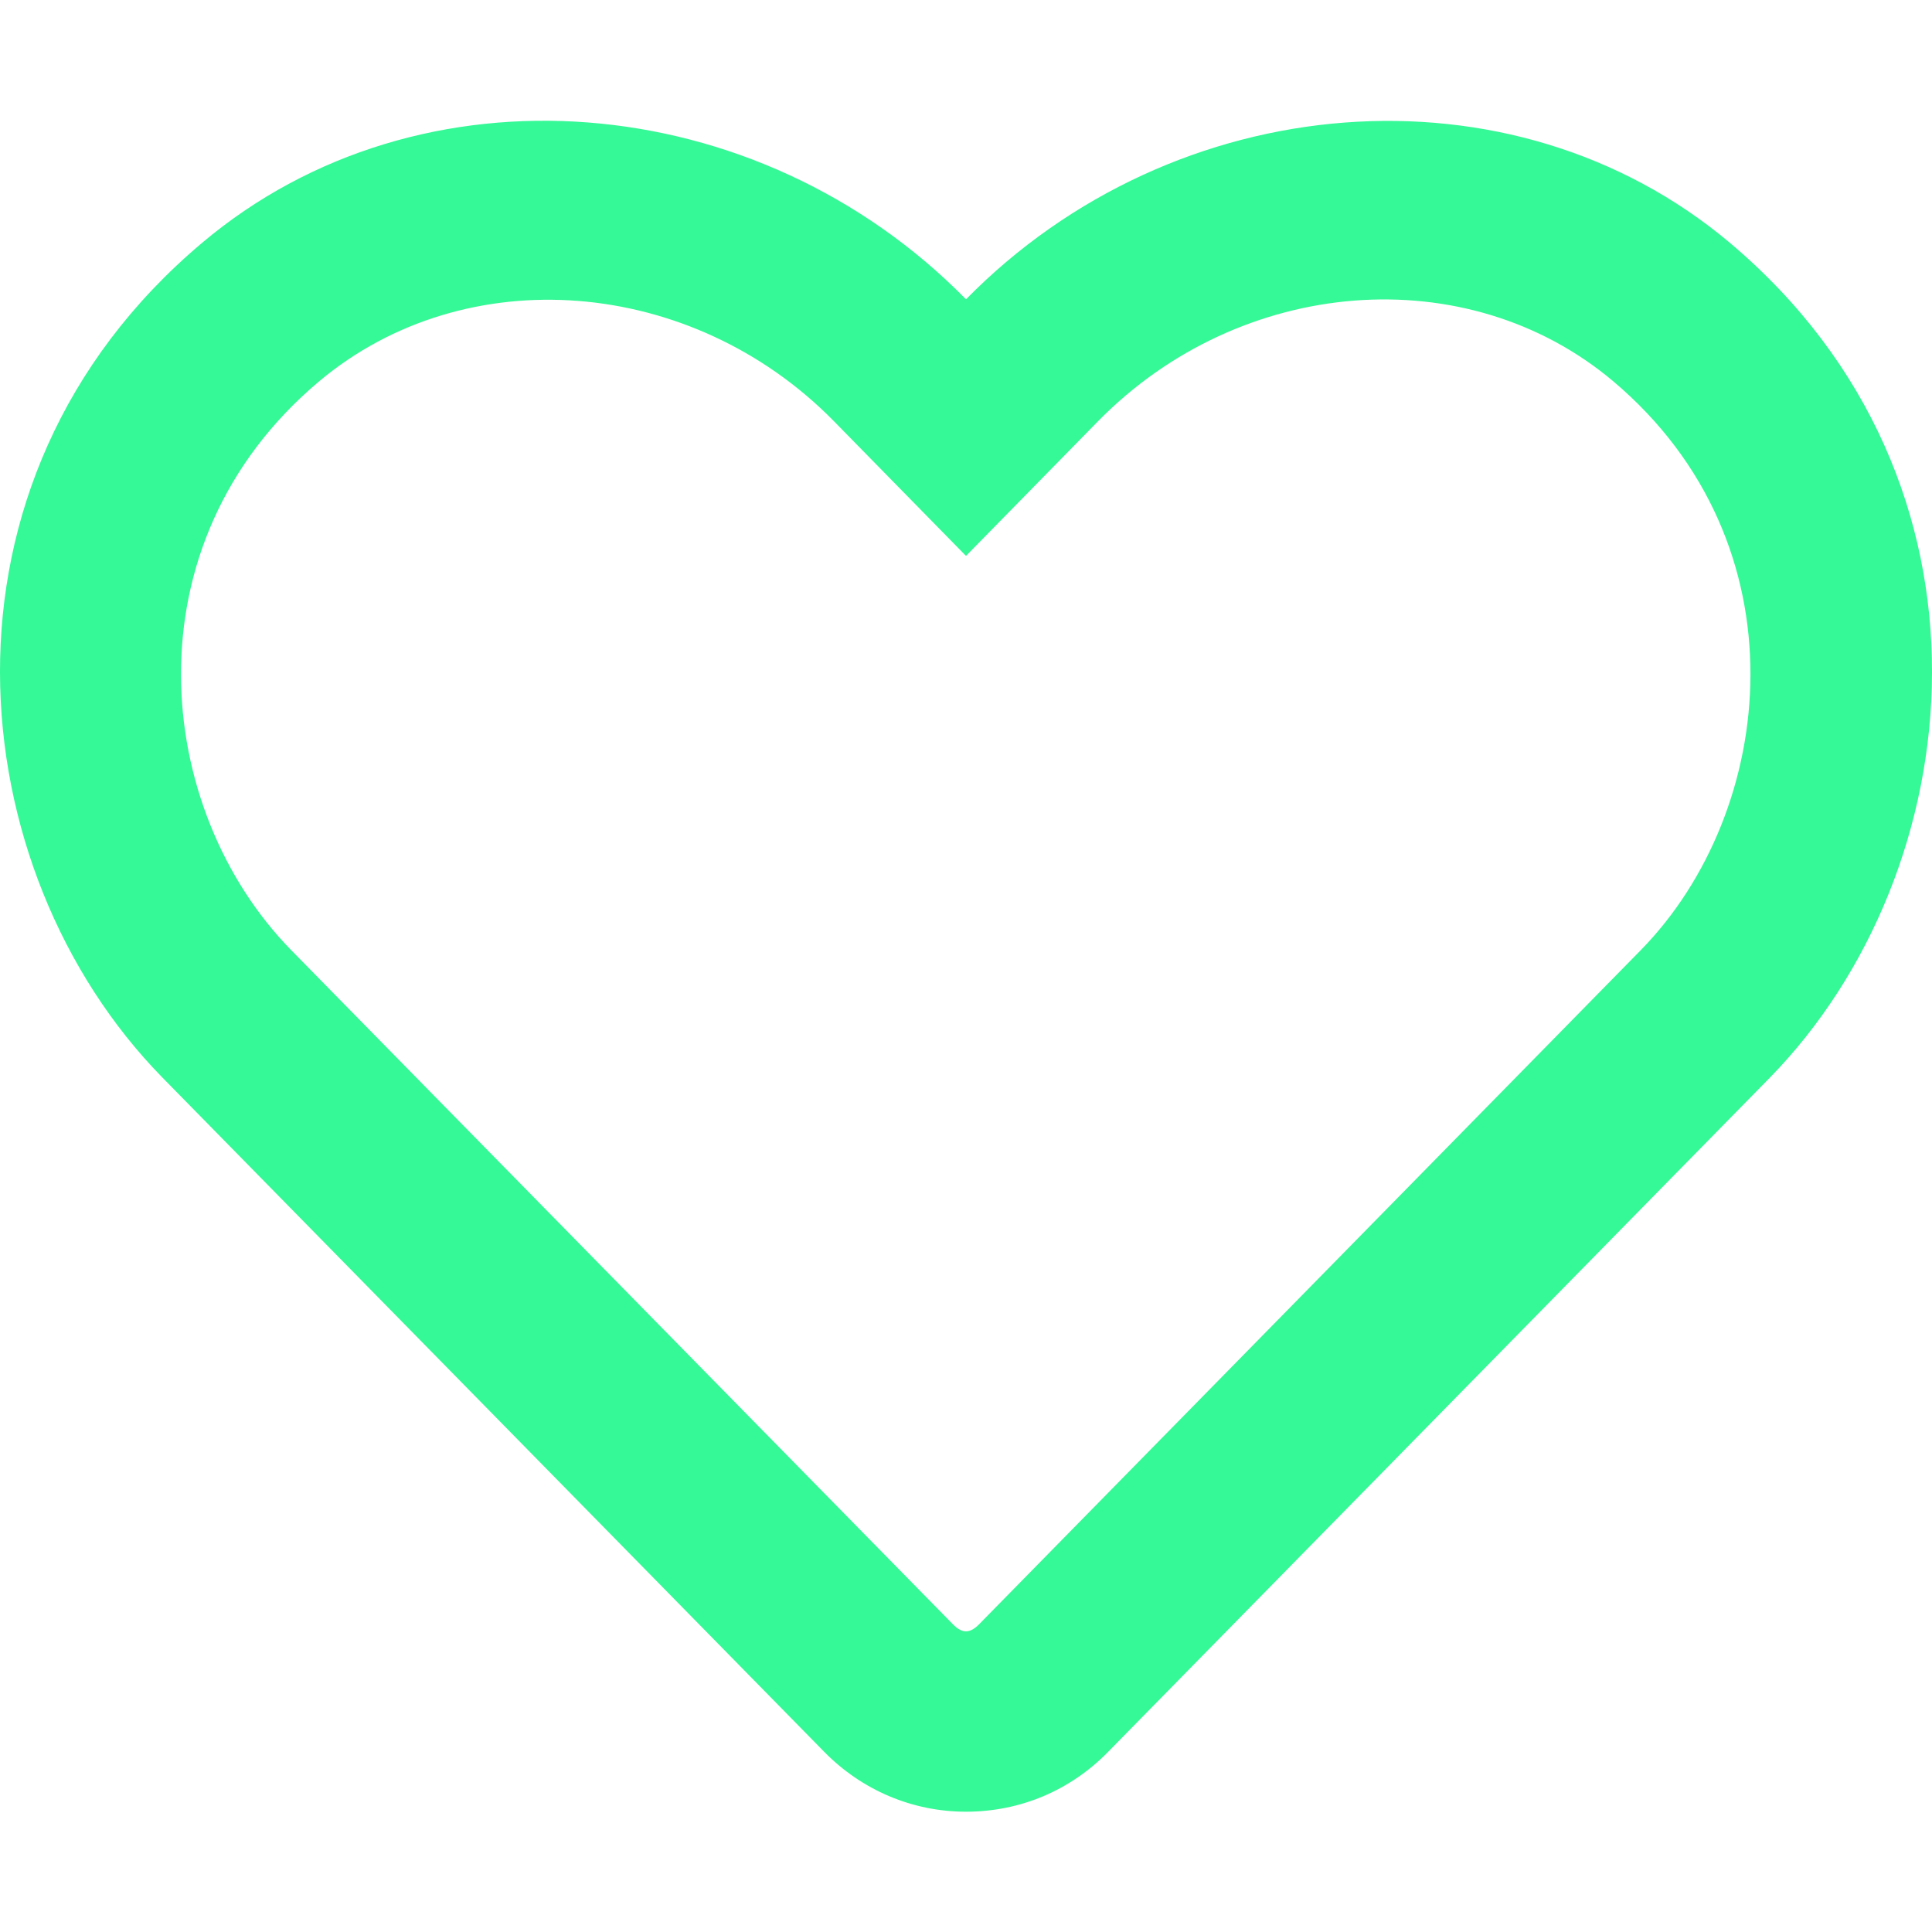
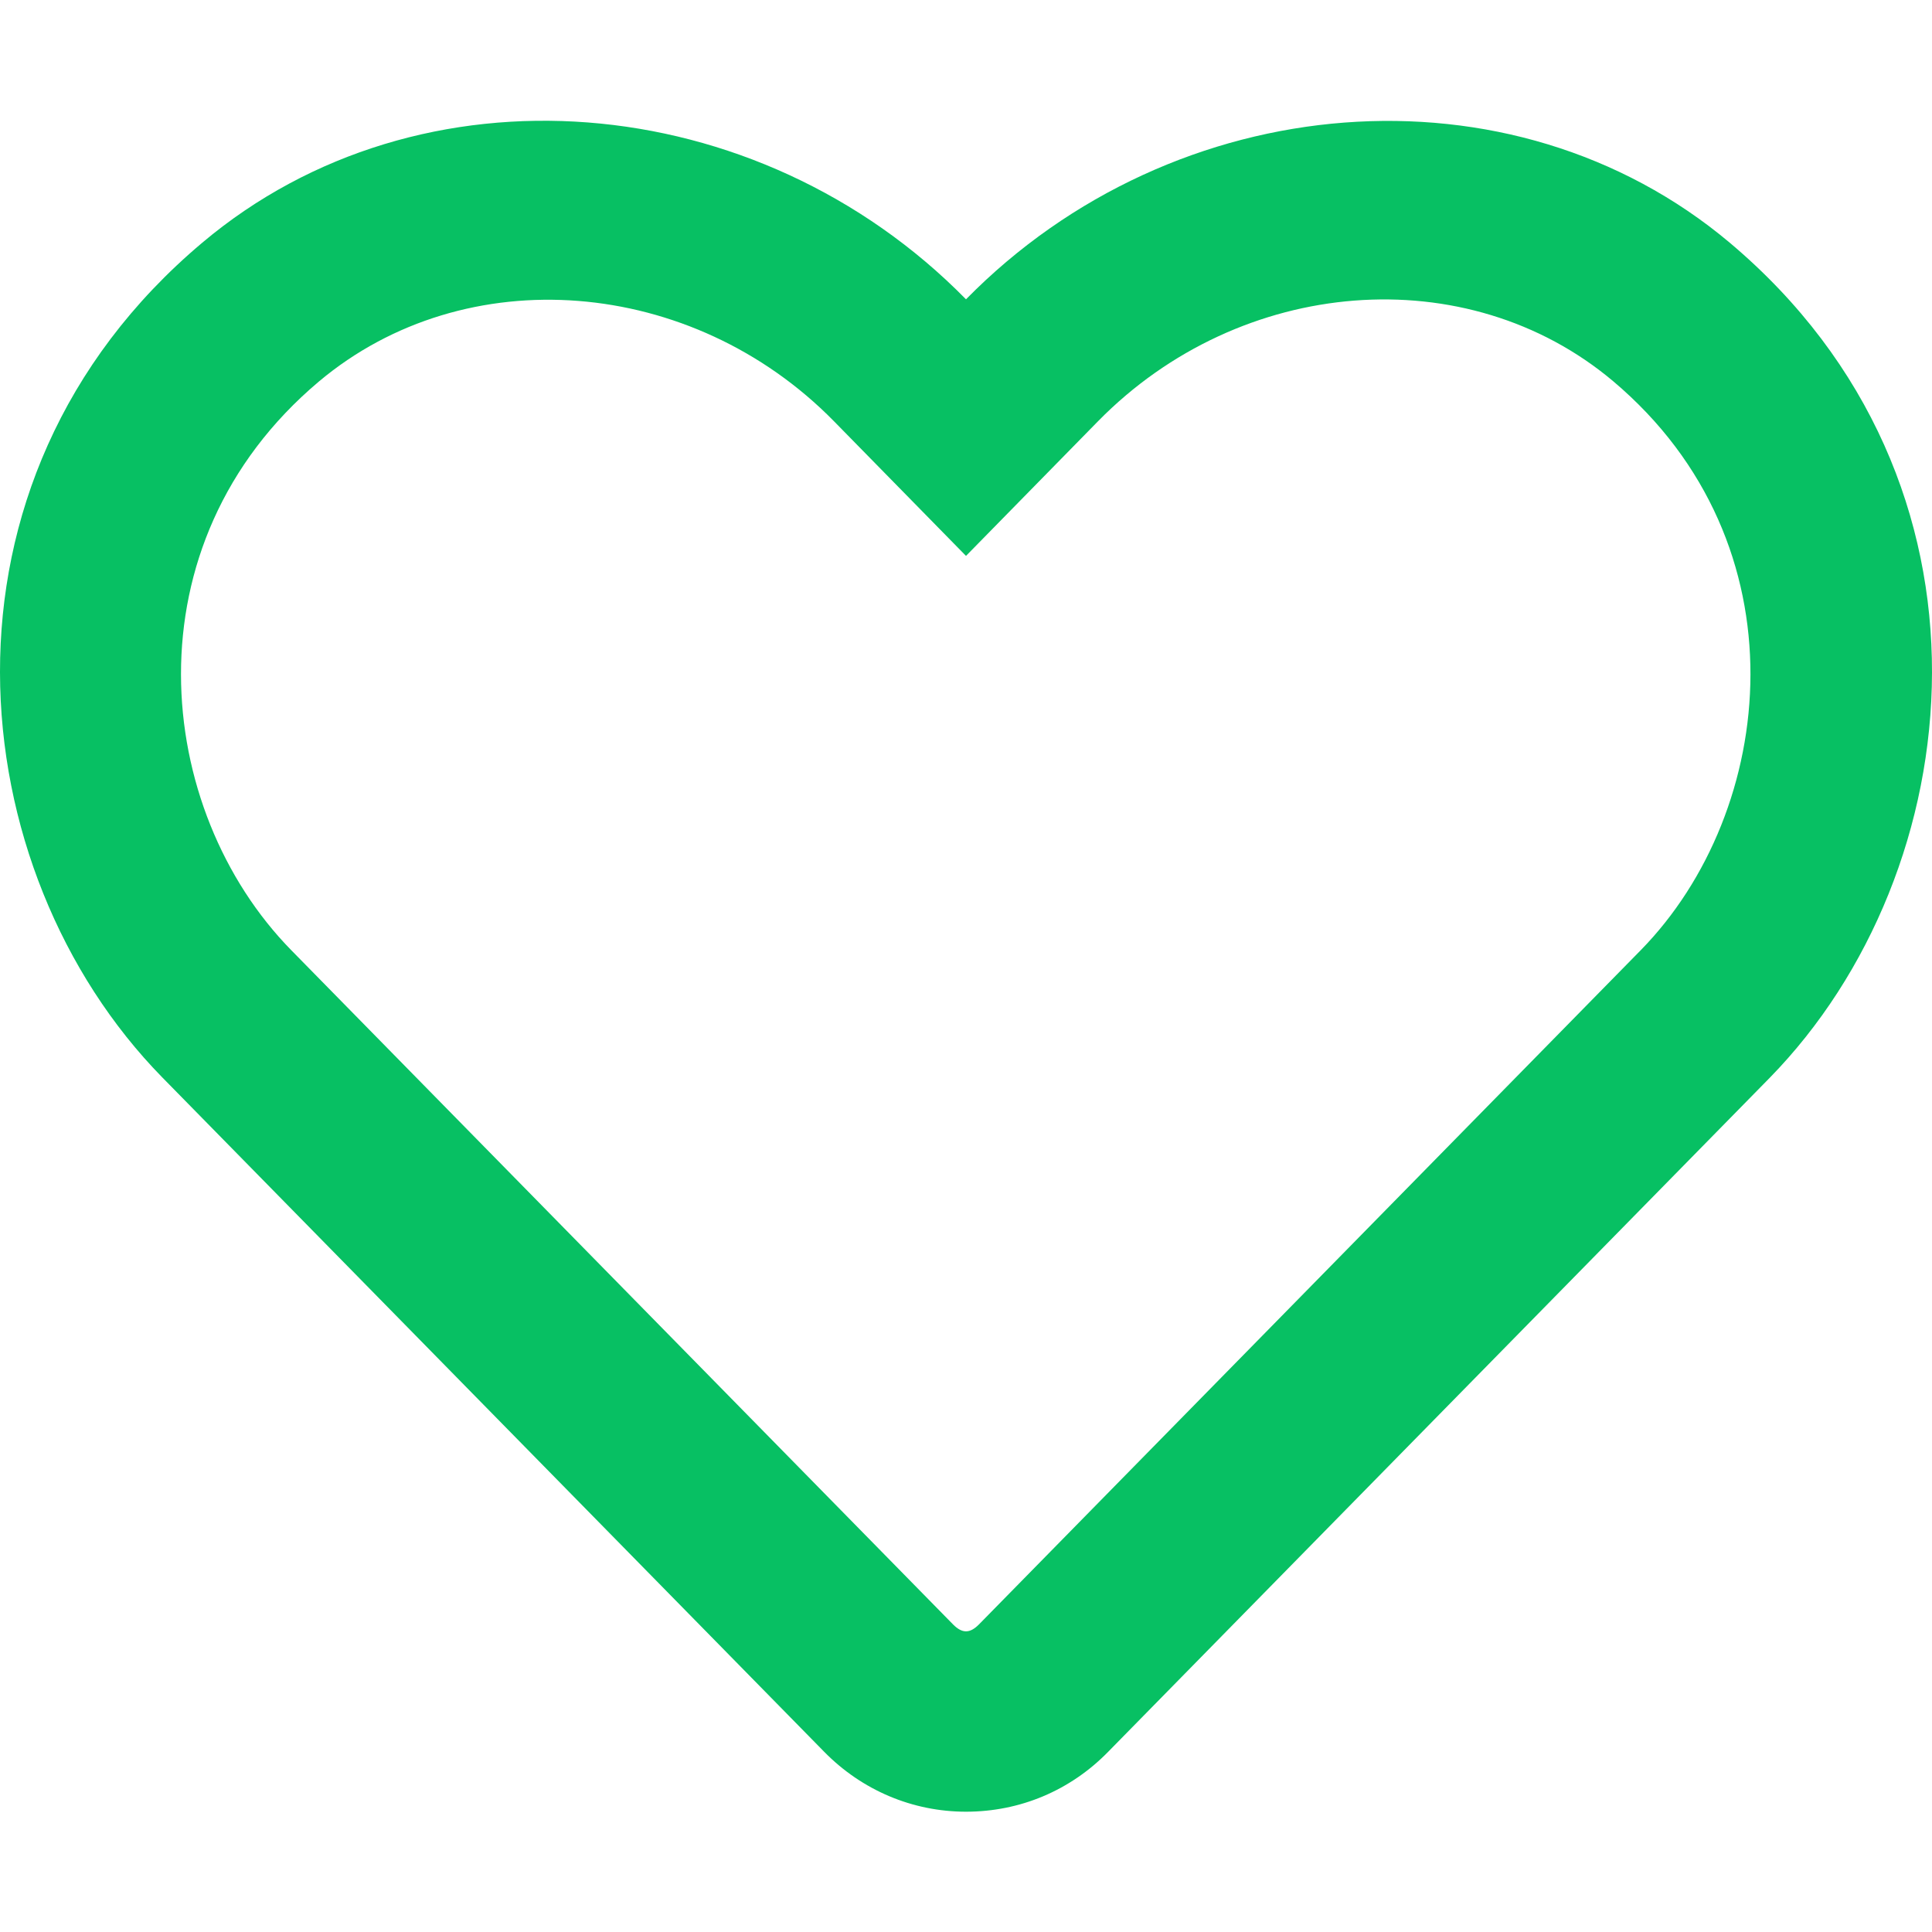
<svg xmlns="http://www.w3.org/2000/svg" width="64" height="64" viewBox="0 0 64 64" fill="none">
-   <path d="M57.3 8.04C50.075 1.965 38.913 2.878 32 9.915C25.087 2.878 13.925 1.953 6.7 8.04C-2.7 15.953 -1.325 28.853 5.375 35.69L27.3 58.028C28.55 59.303 30.225 60.015 32 60.015C33.788 60.015 35.45 59.315 36.7 58.04L58.625 35.703C65.312 28.865 66.713 15.965 57.3 8.04ZM54.35 31.478L32.425 53.815C32.125 54.115 31.875 54.115 31.575 53.815L9.65 31.478C5.088 26.828 4.163 18.028 10.562 12.64C15.425 8.553 22.925 9.165 27.625 13.953L32 18.415L36.375 13.953C41.1 9.14 48.6 8.553 53.438 12.628C59.825 18.015 58.875 26.865 54.35 31.478Z" fill="#35F896" />
+   <path d="M57.3 8.04C50.075 1.965 38.913 2.878 32 9.915C25.087 2.878 13.925 1.953 6.7 8.04C-2.7 15.953 -1.325 28.853 5.375 35.69L27.3 58.028C28.55 59.303 30.225 60.015 32 60.015C33.788 60.015 35.45 59.315 36.7 58.04L58.625 35.703C65.312 28.865 66.713 15.965 57.3 8.04ZM54.35 31.478L32.425 53.815C32.125 54.115 31.875 54.115 31.575 53.815L9.65 31.478C5.088 26.828 4.163 18.028 10.562 12.64C15.425 8.553 22.925 9.165 27.625 13.953L32 18.415L36.375 13.953C41.1 9.14 48.6 8.553 53.438 12.628C59.825 18.015 58.875 26.865 54.35 31.478Z" fill="#07C063" />
</svg>
